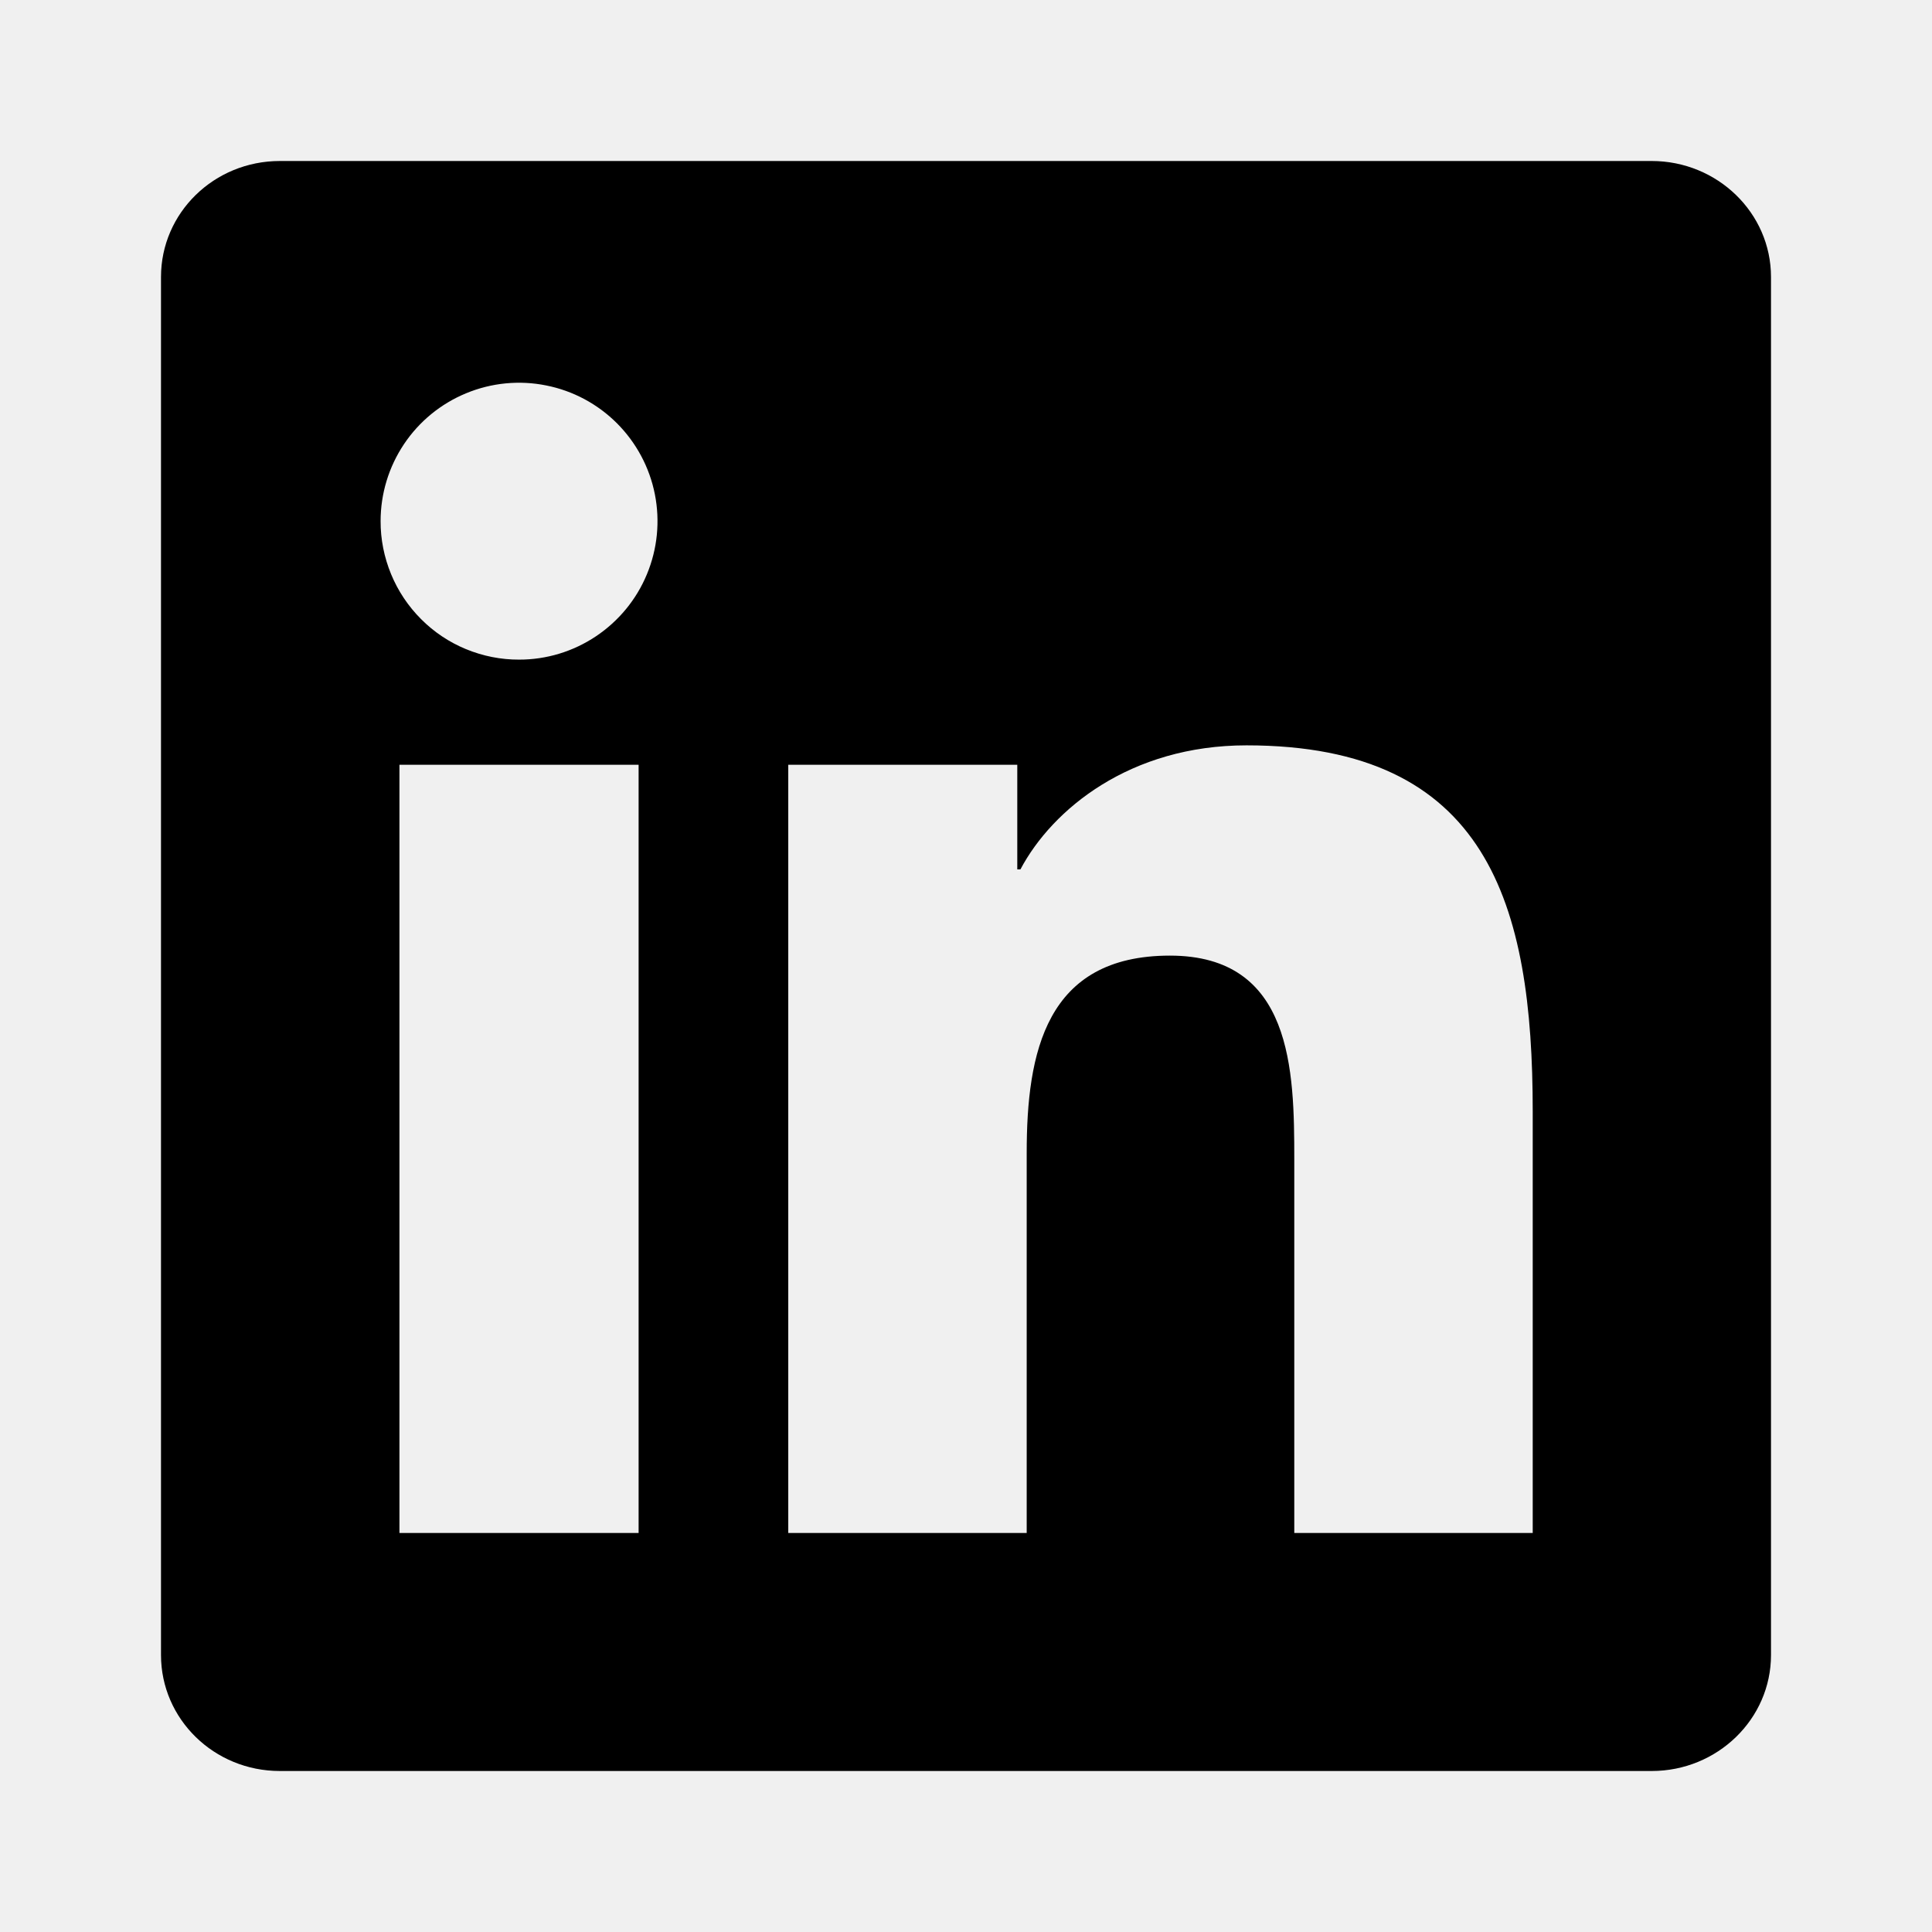
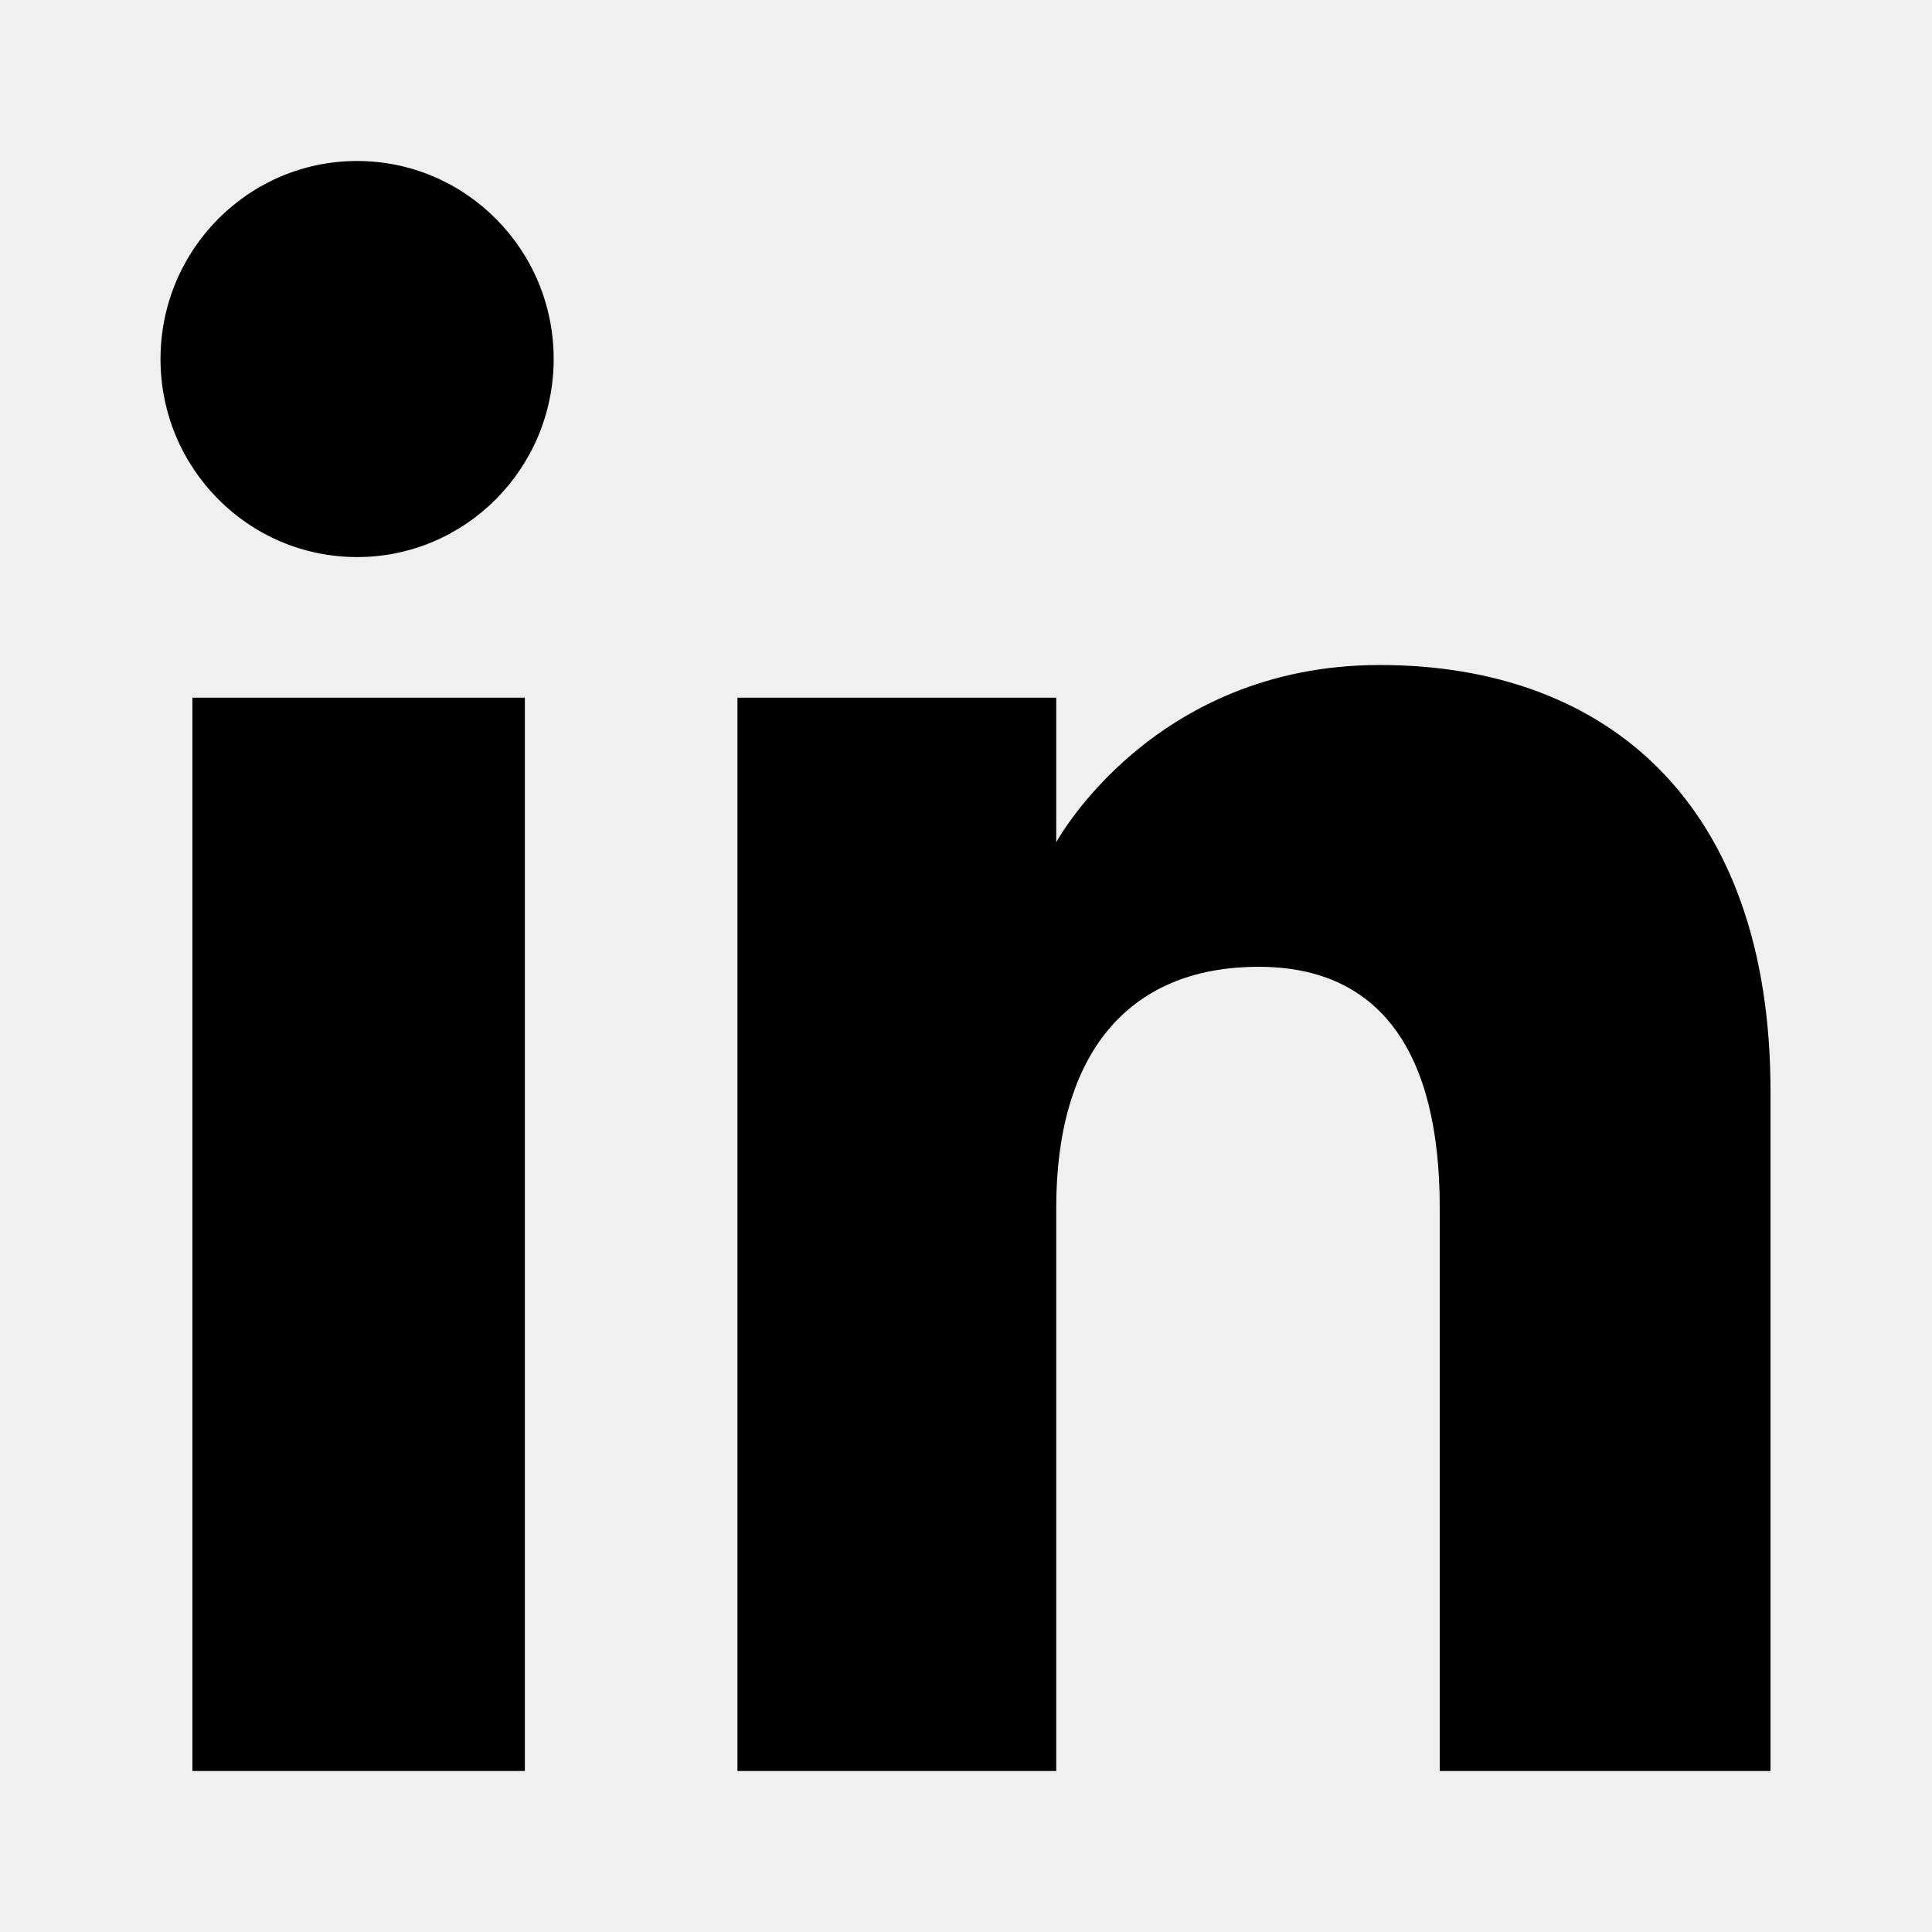
- <svg xmlns="http://www.w3.org/2000/svg" width="24" height="24" viewBox="0 0 24 24" fill="none">
-   <g clip-path="url(#clip0_16167_18730)">
-     <path d="M19.039 19.043H16.078V14.402C16.078 13.296 16.056 11.871 14.533 11.871C12.99 11.871 12.754 13.076 12.754 14.321V19.043H9.792V9.5H12.637V10.8H12.676C13.073 10.051 14.04 9.259 15.484 9.259C18.484 9.259 19.04 11.234 19.04 13.804V19.043H19.039ZM6.448 8.194C6.222 8.195 5.998 8.15 5.789 8.064C5.58 7.978 5.39 7.851 5.231 7.691C5.071 7.531 4.944 7.341 4.858 7.132C4.772 6.923 4.727 6.699 4.728 6.473C4.728 6.133 4.829 5.801 5.018 5.518C5.207 5.235 5.476 5.015 5.791 4.885C6.105 4.755 6.451 4.721 6.784 4.788C7.118 4.854 7.424 5.018 7.665 5.259C7.905 5.5 8.069 5.806 8.135 6.14C8.201 6.474 8.167 6.819 8.036 7.134C7.906 7.448 7.685 7.716 7.402 7.905C7.119 8.094 6.787 8.195 6.447 8.194H6.448ZM7.932 19.043H4.962V9.5H7.933V19.043H7.932ZM20.522 2H3.477C2.659 2 2 2.644 2 3.441V20.559C2 21.356 2.66 22 3.476 22H20.518C21.333 22 22 21.356 22 20.559V3.441C22 2.644 21.333 2 20.518 2H20.521H20.522Z" fill="black" />
+ <svg xmlns="http://www.w3.org/2000/svg" version="1.1" id="Layer_1" x="0px" y="0px" width="24px" height="24px" viewBox="0 0 24 24" enable-background="new 0 0 24 24" xml:space="preserve" class="eapps-social-icons-item-icon">
+   <g>
+     <path id="linkedin-square-rounded-icon_2_" fill="%2315ACE5" d="M6.52,22h-4.13V8.667h4.13V22z M4.436,6.92 c-1.349,0-2.442-1.101-2.442-2.46C1.994,3.102,3.087,2,4.436,2s2.442,1.102,2.442,2.46C6.877,5.819,5.784,6.92,4.436,6.92z M21.994,22h-4.109c0,0,0-5.079,0-6.999c0-1.919-0.73-2.991-2.249-2.991c-1.652,0-2.515,1.116-2.515,2.991c0,2.054,0,6.999,0,6.999 h-3.96V8.667h3.96v1.796c0,0,1.191-2.202,4.02-2.202c2.828,0,4.853,1.727,4.853,5.298C21.994,17.129,21.994,22,21.994,22z" />
  </g>
-   <defs>
-     <clipPath id="clip0_16167_18730">
-       <rect width="24" height="24" fill="white" />
-     </clipPath>
-   </defs>
</svg>
